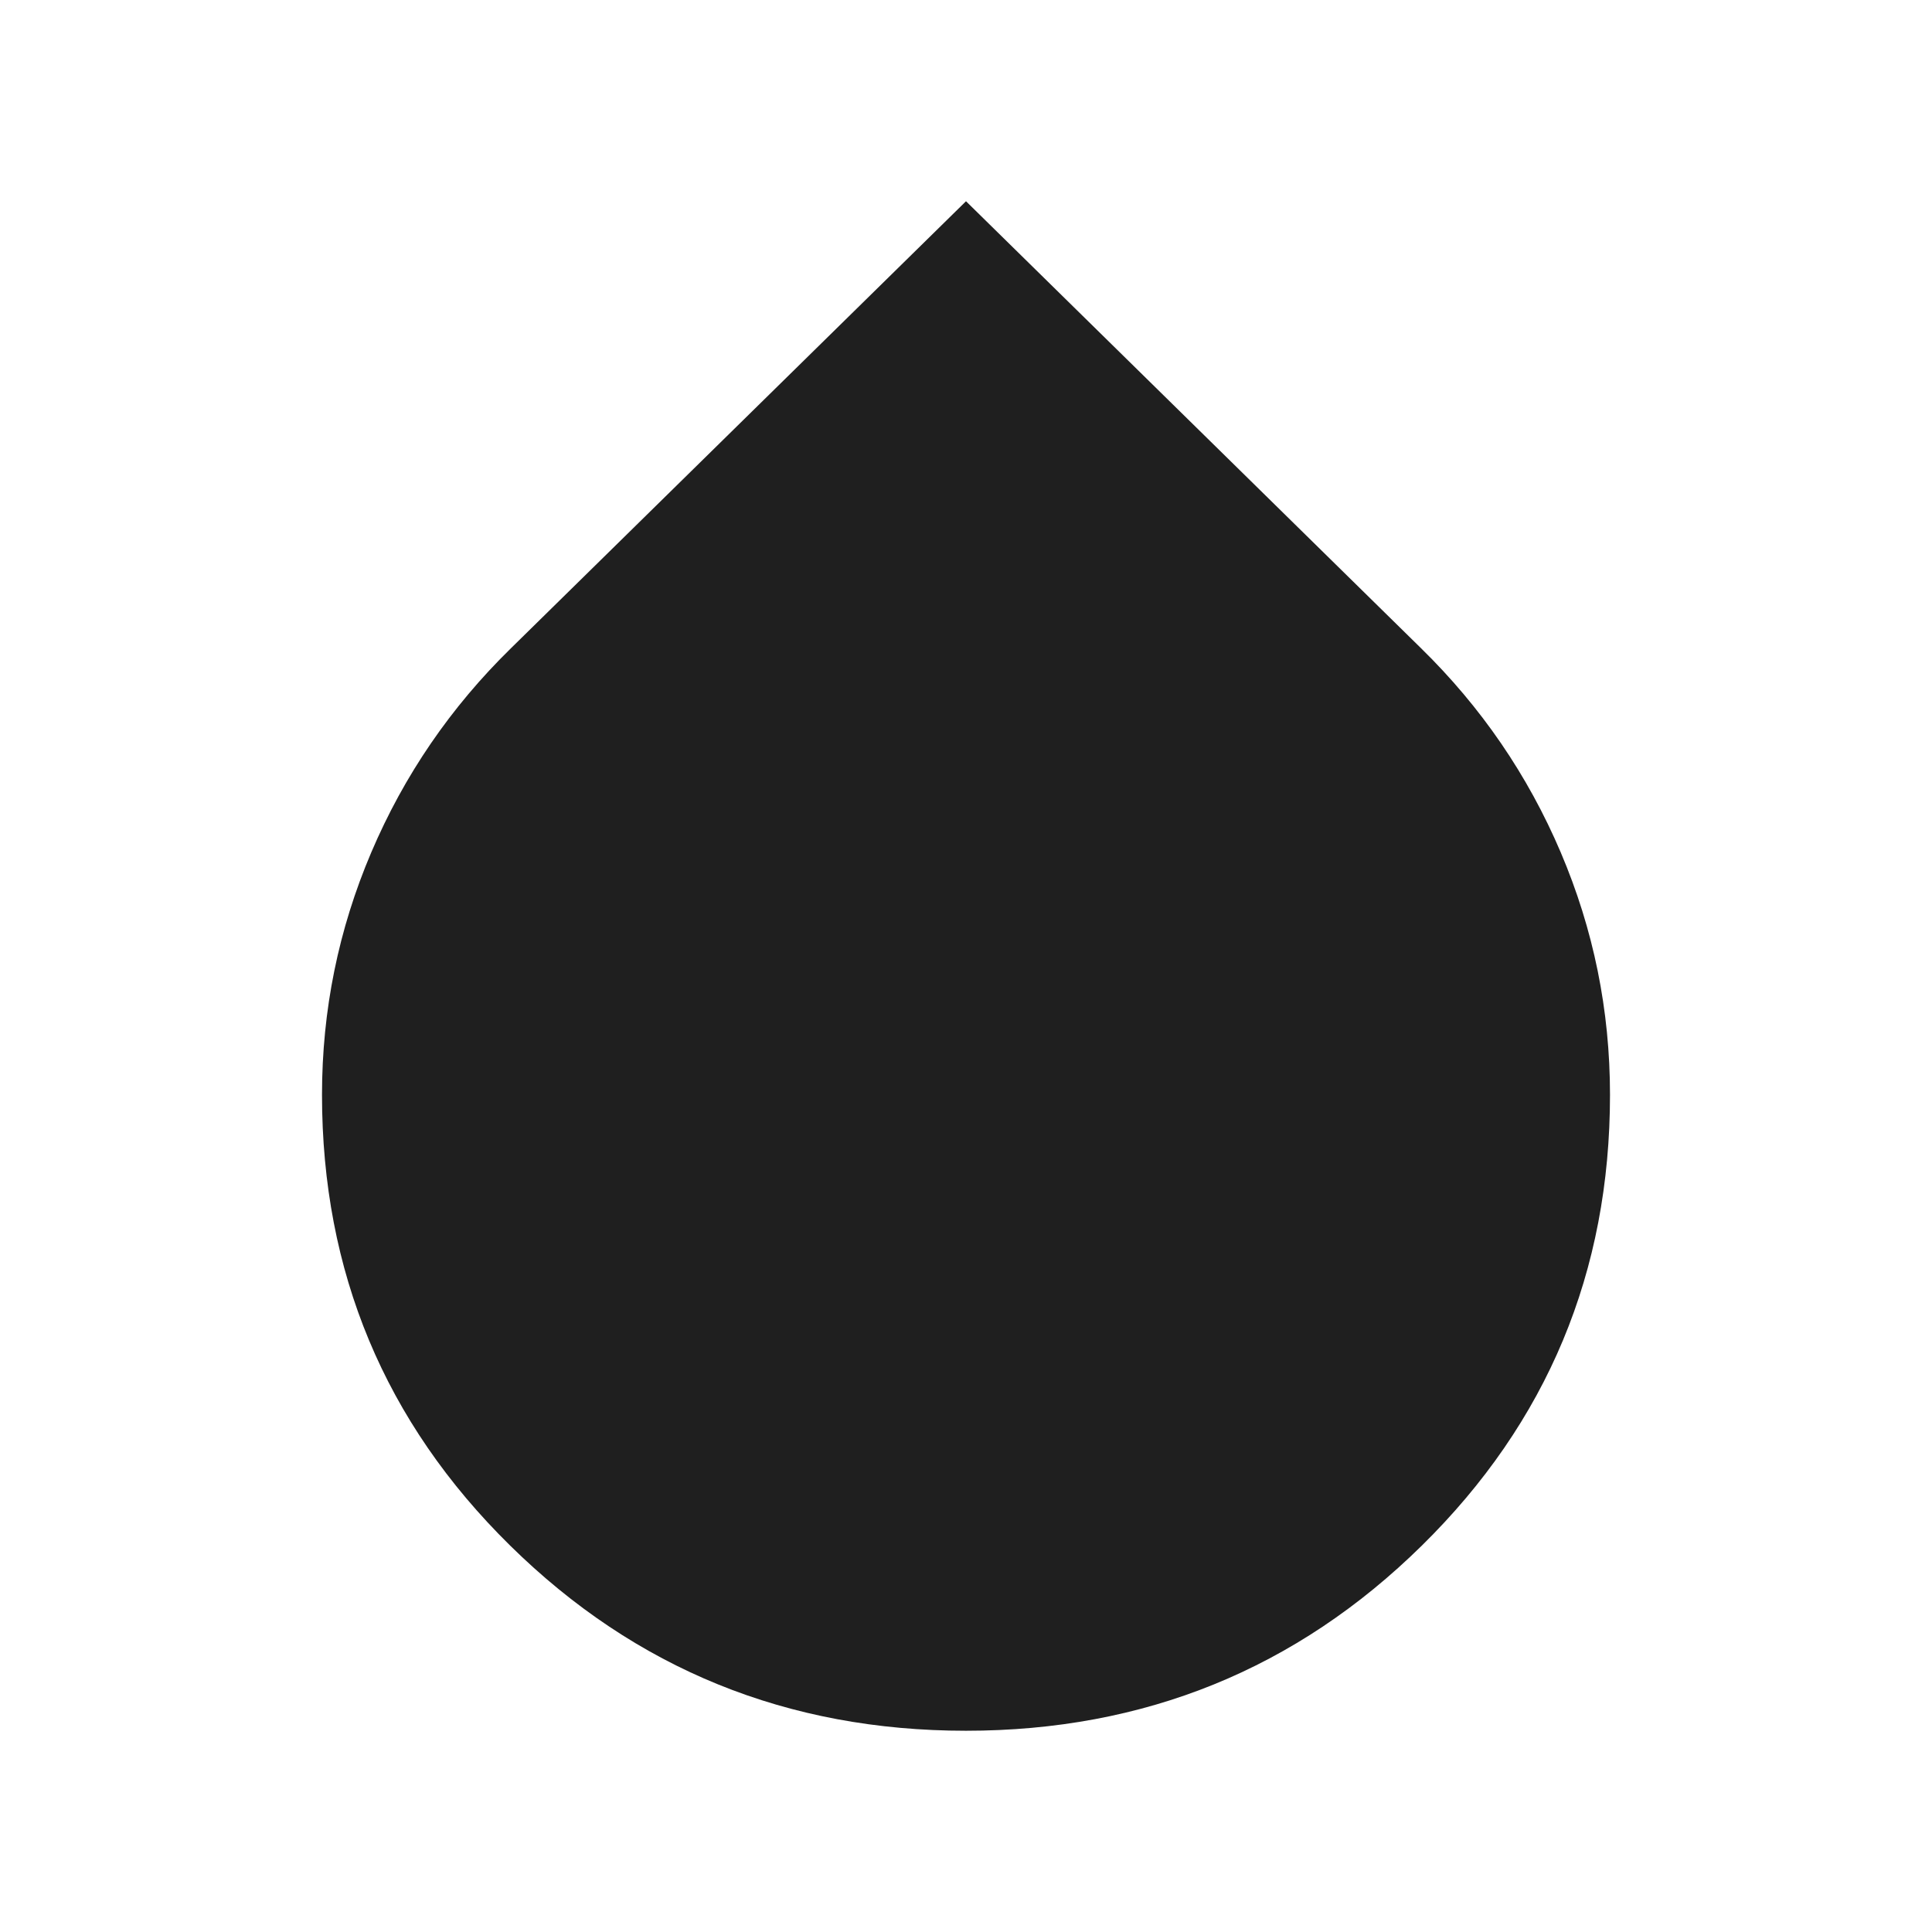
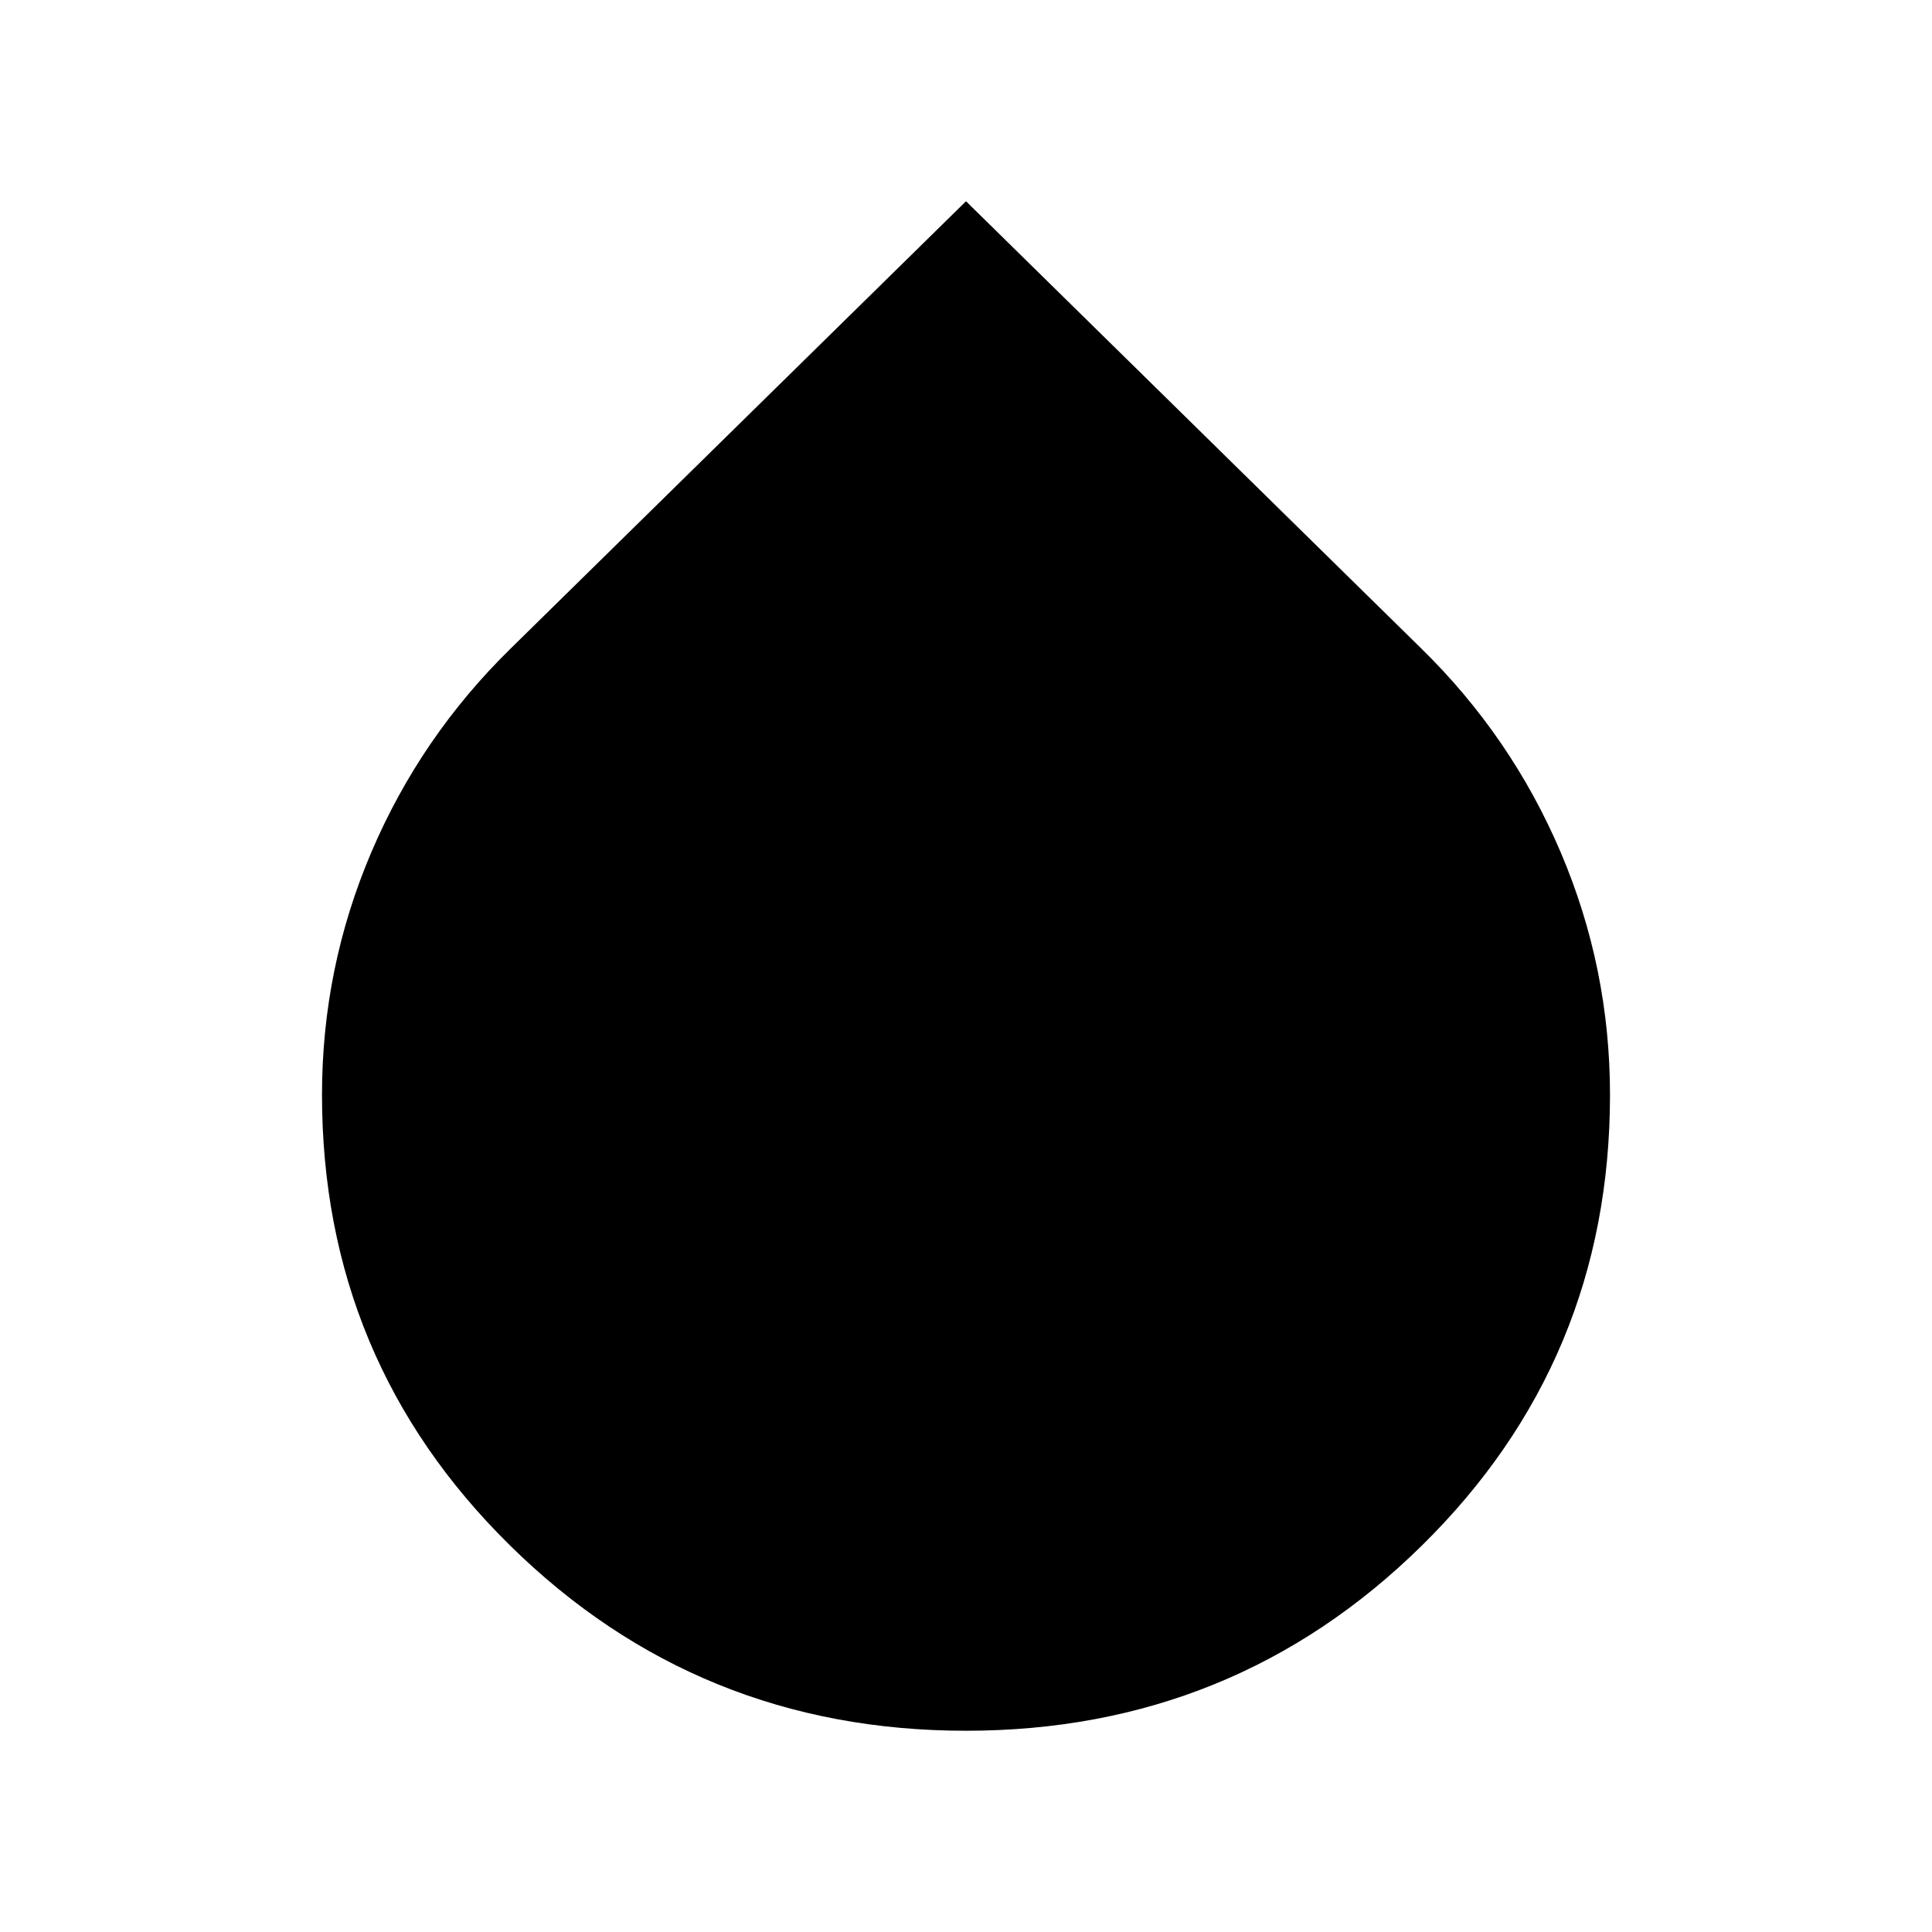
- <svg xmlns="http://www.w3.org/2000/svg" height="24px" viewBox="0 -960 960 960" width="24px" fill="#1f1f1f">
+ <svg xmlns="http://www.w3.org/2000/svg" height="24px" viewBox="0 -960 960 960" width="24px" fill="black">
  <path d="M480-100q-133 0-226.5-92T160-416q0-63 24.5-120.5T254-638l226-222 226 222q45 44 69.5 101.5T800-416q0 132-93.5 224T480-100Z" />
</svg>
